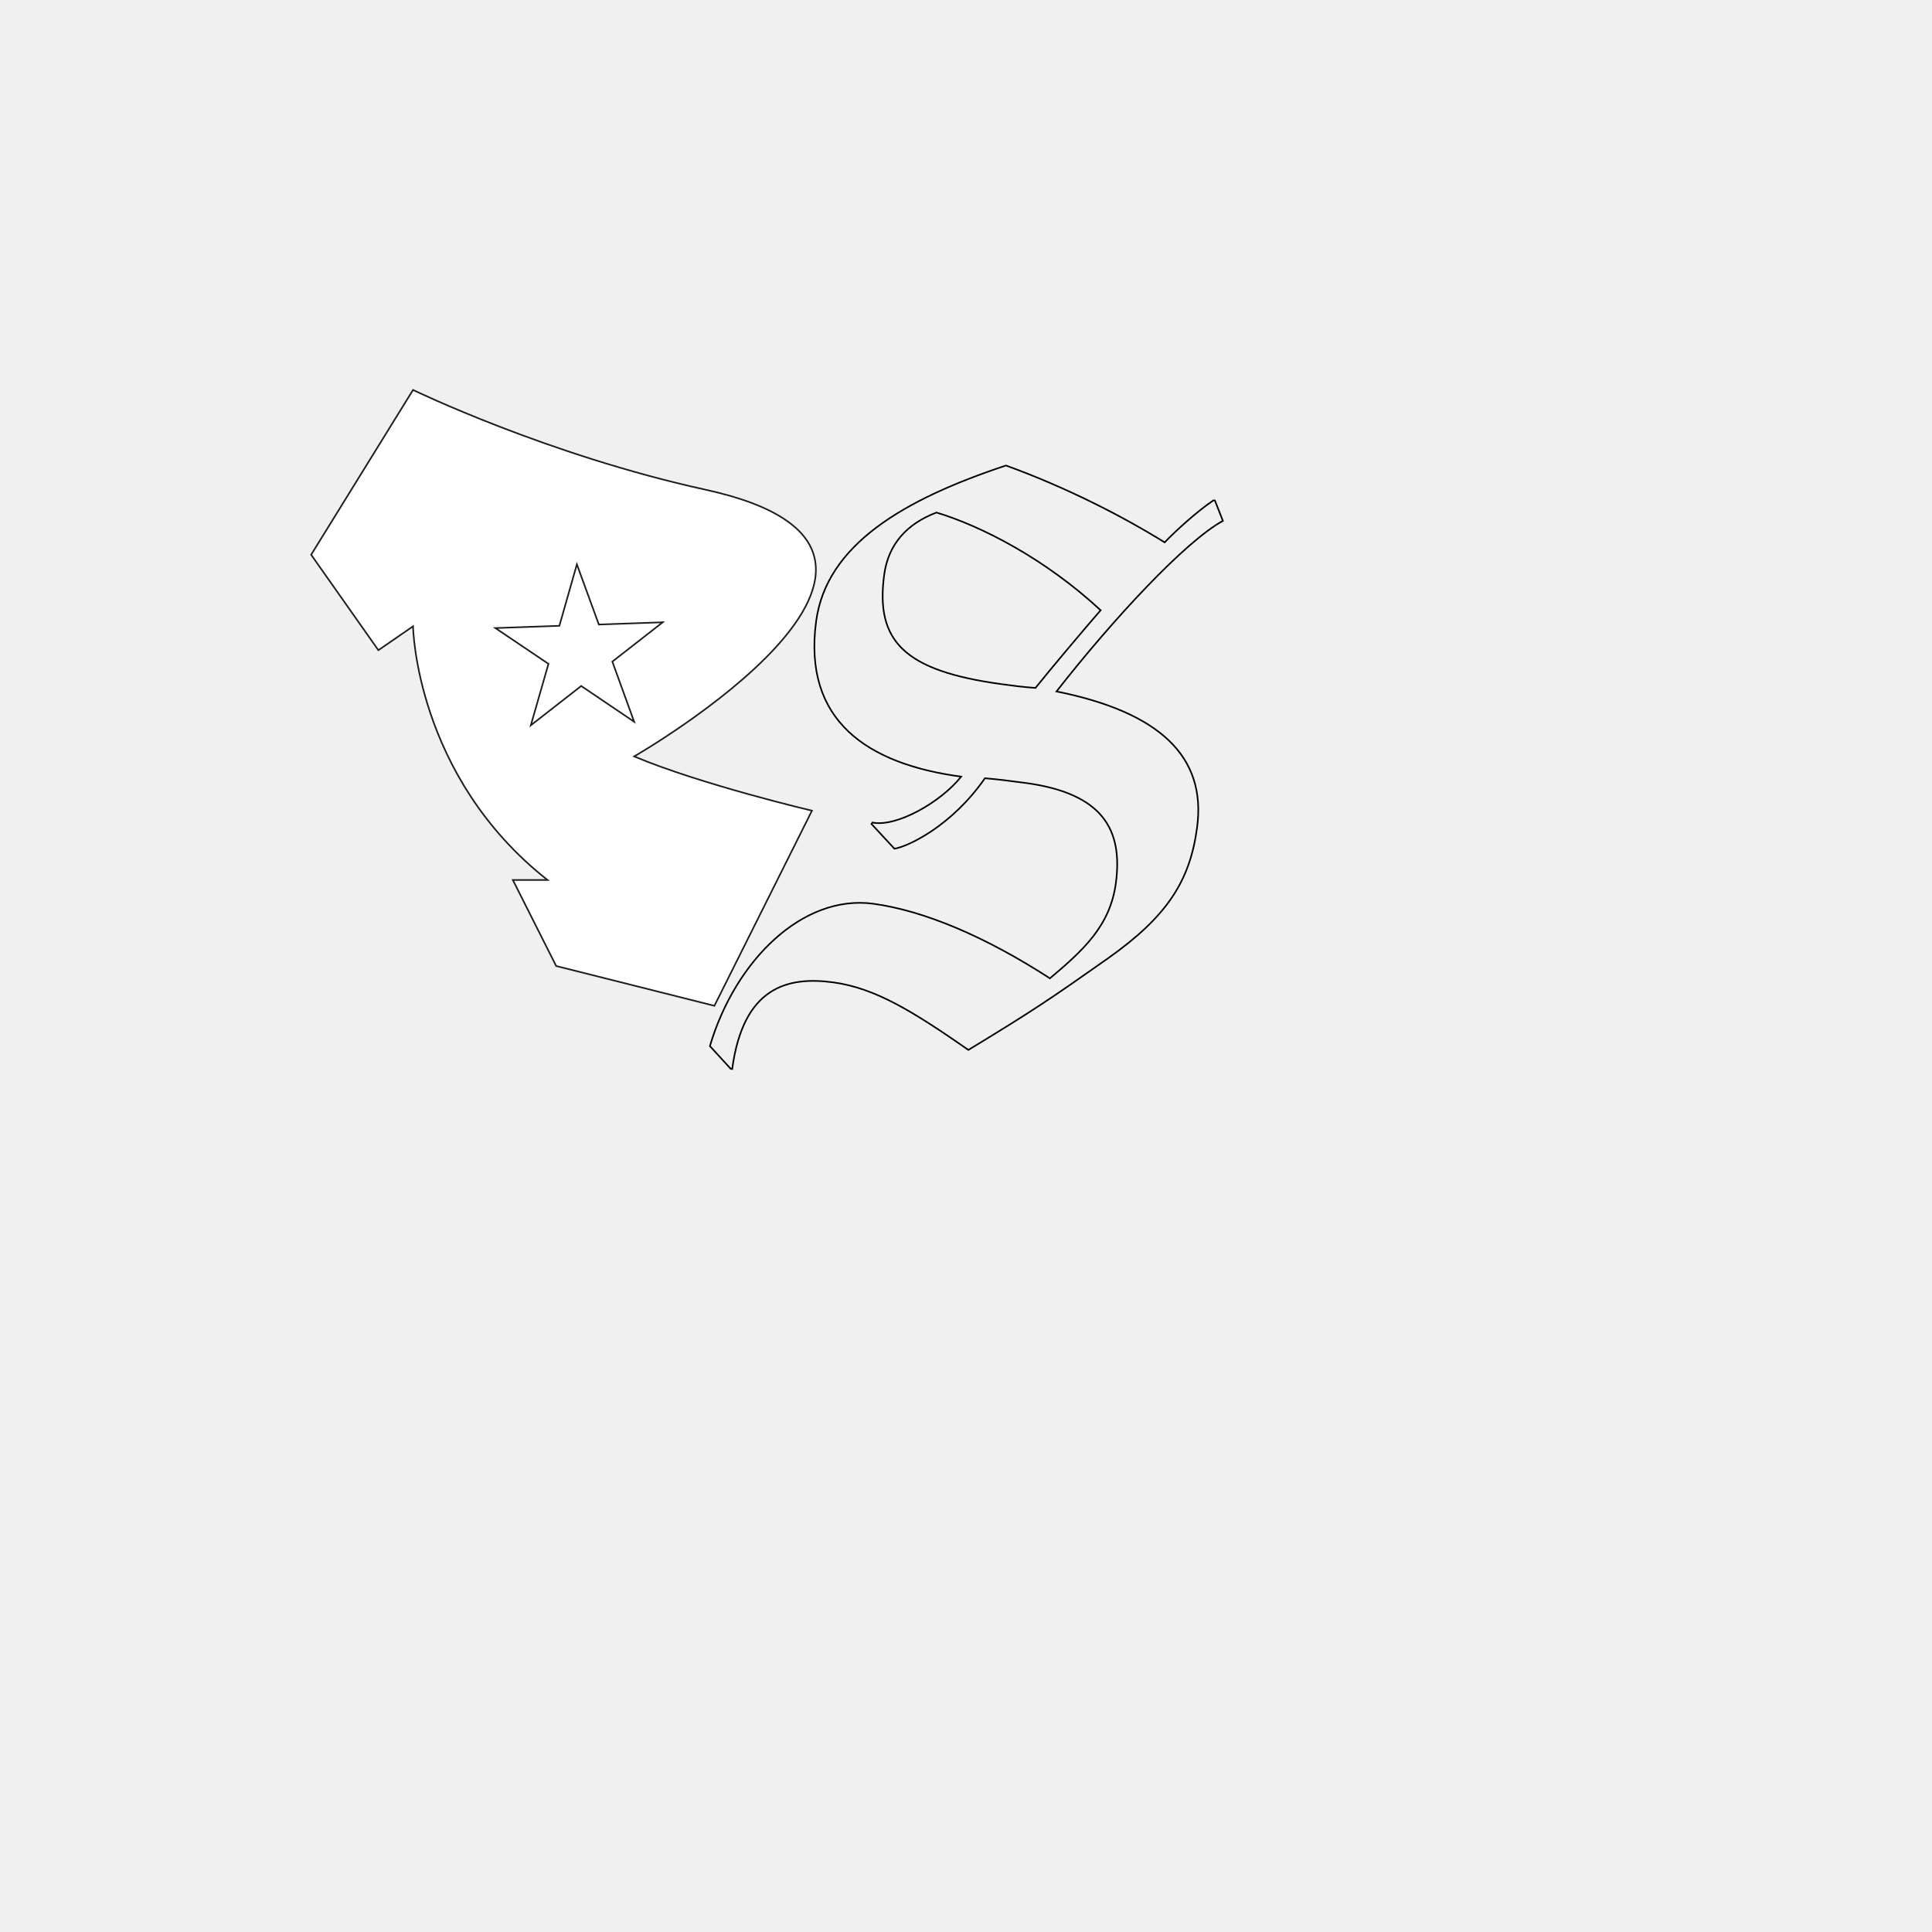
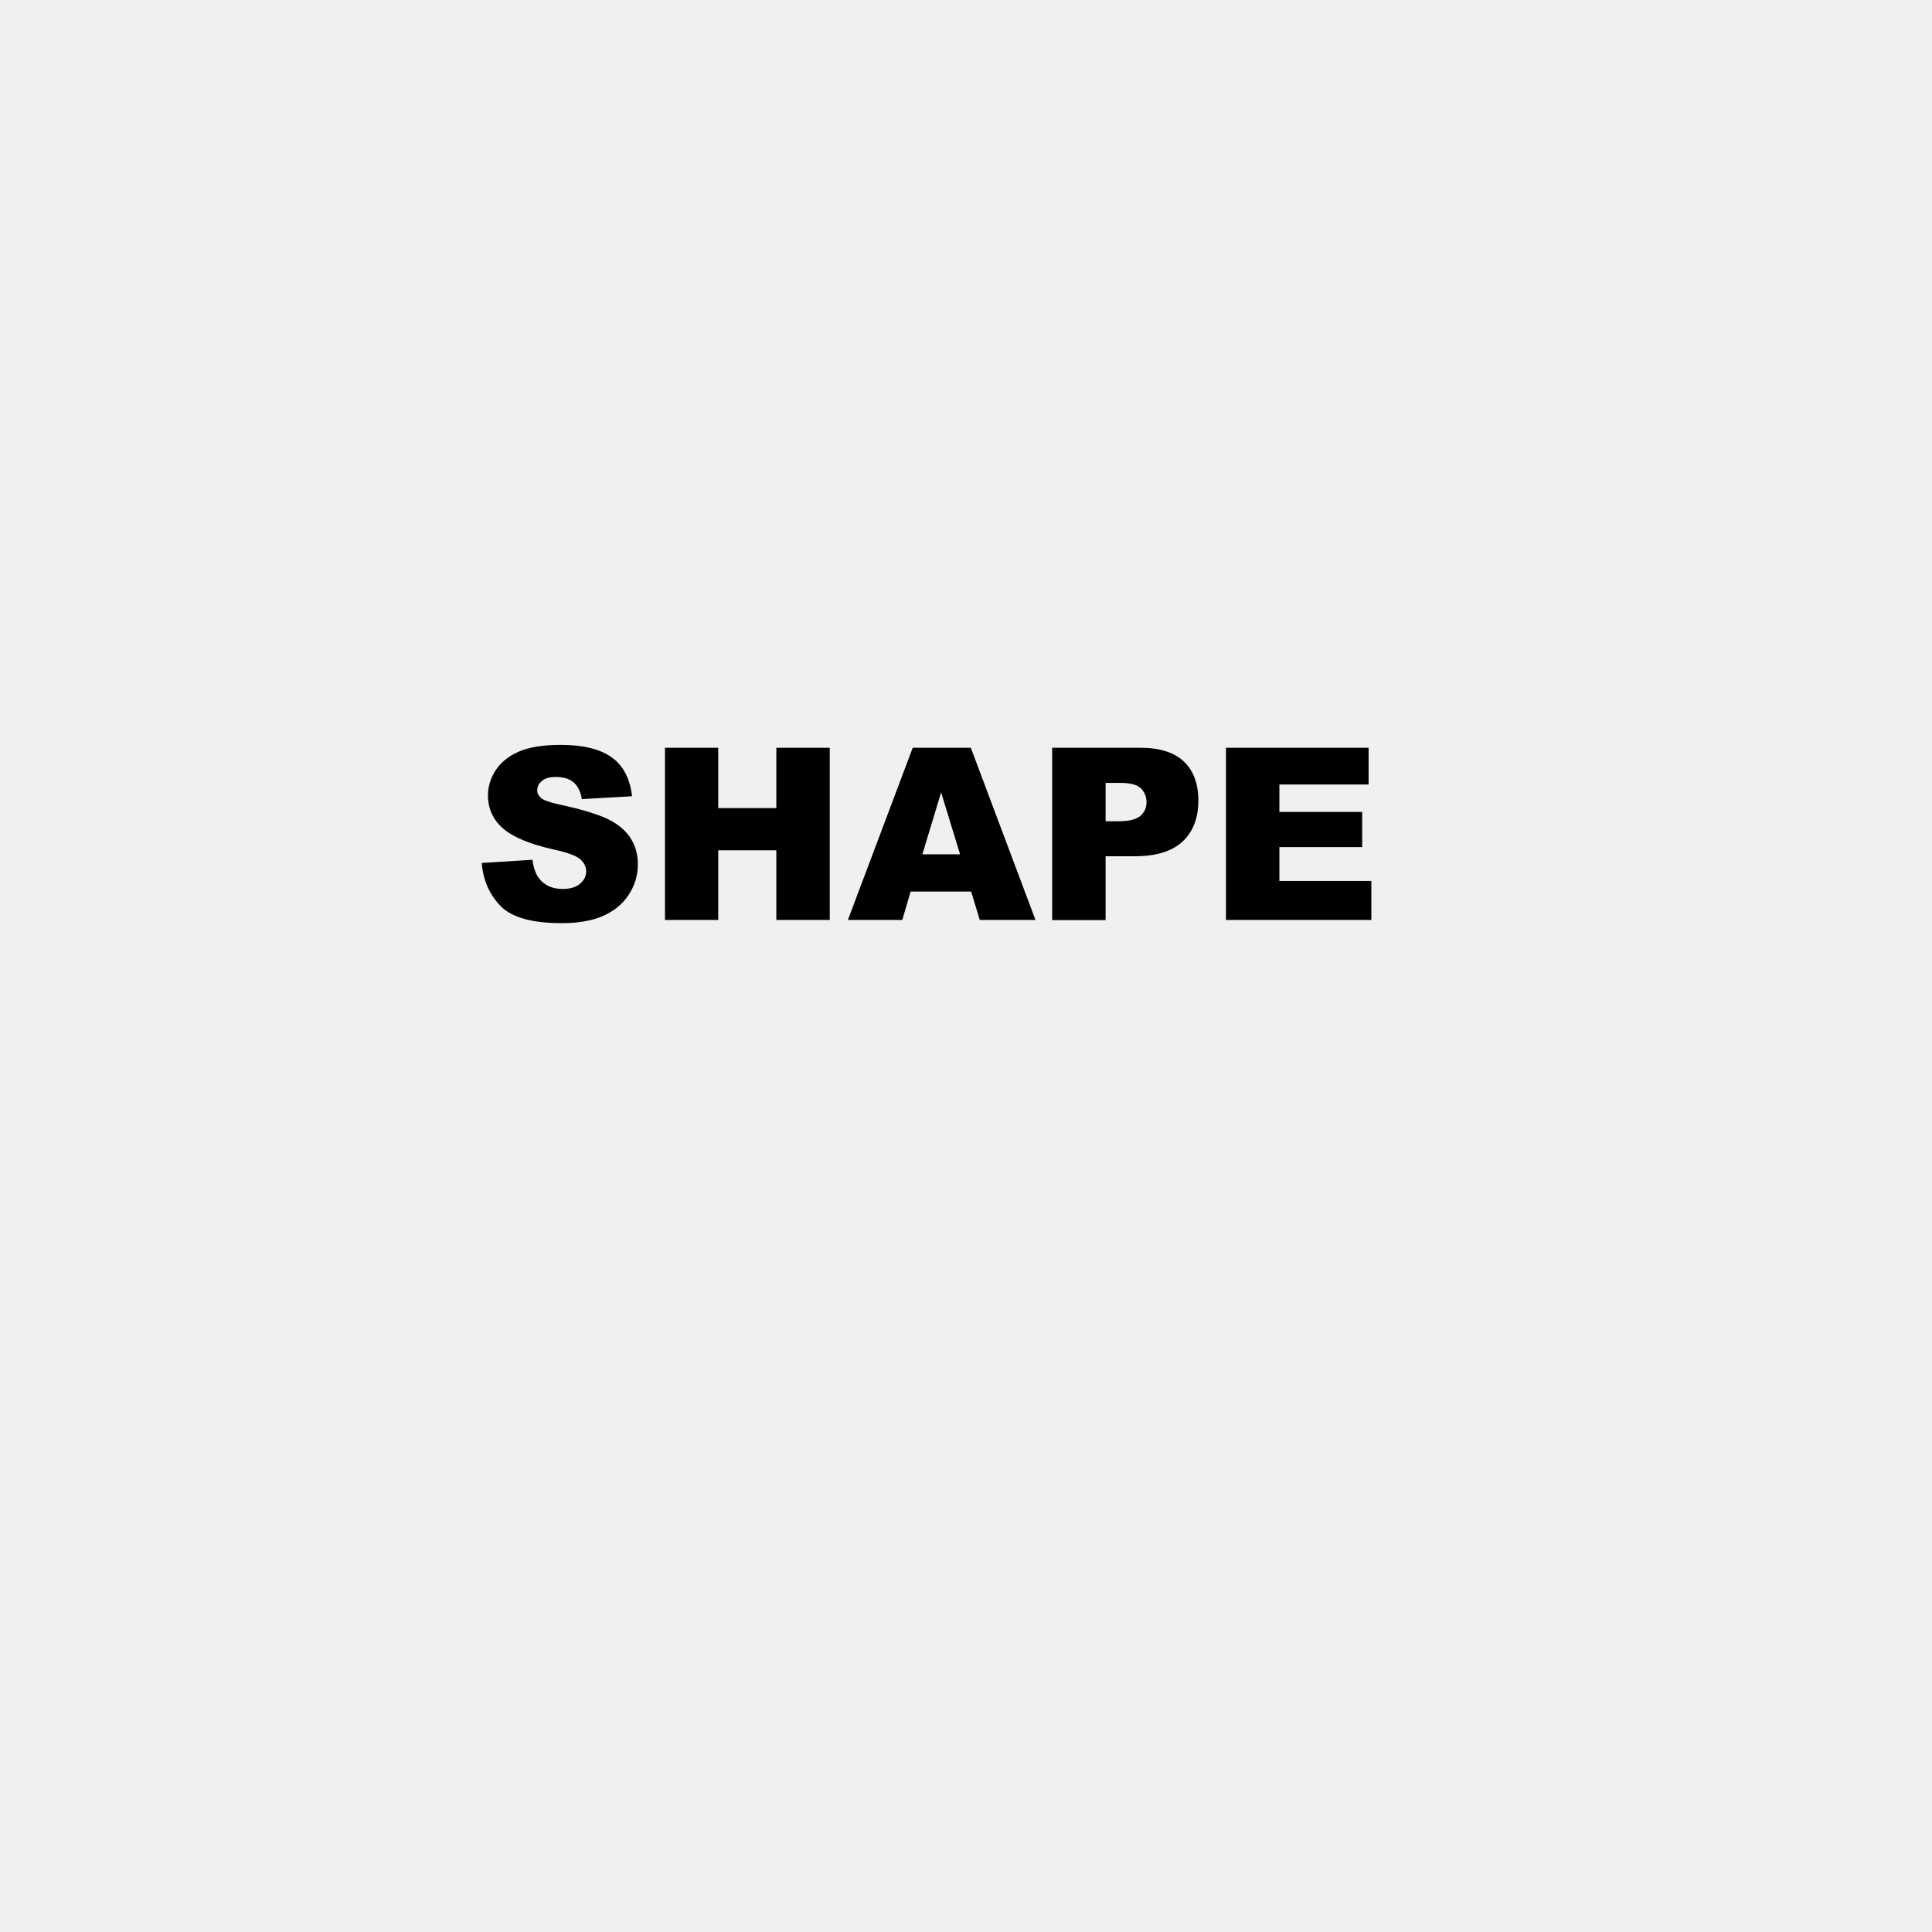
<svg xmlns="http://www.w3.org/2000/svg" version="1.1" id="Layer_1" x="0px" y="0px" viewBox="0 0 1204 1204" style="enable-background:new 0 0 1204 1204;" xml:space="preserve">
-   <style type="text/css">
- 	.st0{fill:#FFFFFF;stroke:#1D1D1B;stroke-miterlimit:10;}
- 	.st1{fill:none;stroke:#000000;stroke-miterlimit:10;}
- </style>
-   <path class="st0" d="M257.4,243l-63.5,102.7l41.9,59.5l21.6-14.9c0,0,1.4,93.2,83.8,158.1h-21.6l27,53.6l98.6,24.8l60.8-121.6  c0,0-68.9-16.2-110.8-33.8c0,0,221.8-127.4,44.6-166.2C341.2,283.6,257.4,243,257.4,243z" />
-   <polygon class="st0" points="395.2,449.8 362.2,427.5 330.8,452 341.8,413.7 308.7,391.4 348.6,390 359.5,351.7 373.2,389.2   413,387.8 381.6,412.3 " />
  <g>
-     <path class="st1" d="M690.5,597.2c-36.6,25.8-46.2,32.3-87,57.1c-34.3-23.8-57.8-38.5-84.2-42.1c-28.3-3.8-56.1,2.6-63,54l-0.9-0.1   l-13-14.2c15.9-53.6,57.9-94.6,101.8-88.7c31.6,4.3,69.8,20.4,110.1,46.5c20.6-17.4,37.5-32.5,41.1-59.4   c4.4-33.1-7.9-55.9-56.5-62.4c-9-1.2-17.5-2.3-25.1-2.9c-20.8,29.9-48,42.6-56.4,43.9l-14.3-15.4l0.6-0.9c15,3,42.5-12.6,55.3-28.6   c-58.6-7.9-98.7-34.9-90.4-96.8c6.4-47.7,54.4-75.9,118.3-97.1C665,303.9,700,322,725.8,338c7.8-8.1,20.4-19.4,30.4-26.2l0.9,0.1   l5,12.7c-23.3,12.7-68.3,61-103.7,106.3c64.1,12.9,93.6,40.5,87.6,84.8C741.6,549.2,727.1,571.3,690.5,597.2z M583.6,319.4   c-18.7,7.1-30.1,20-32.6,38.9c-5.5,41.1,12.2,59.8,73.5,68.1c6.6,0.9,13.2,1.8,20.8,2.3c8.7-10.9,31.6-38.1,40.6-48.4   C651.3,348.2,611.7,327.9,583.6,319.4z" />
+     <path d="M300.2,537.8l31.6-2c0.7,5.1,2.1,9,4.2,11.7c3.4,4.3,8.3,6.5,14.6,6.5c4.7,0,8.4-1.1,10.9-3.3c2.6-2.2,3.8-4.8,3.8-7.7   c0-2.8-1.2-5.3-3.7-7.5c-2.4-2.2-8.1-4.3-17-6.2c-14.5-3.3-24.9-7.6-31.1-13c-6.2-5.4-9.4-12.3-9.4-20.7c0-5.5,1.6-10.7,4.8-15.6   c3.2-4.9,8-8.8,14.4-11.6c6.4-2.8,15.2-4.2,26.4-4.2c13.7,0,24.2,2.6,31.4,7.7c7.2,5.1,11.5,13.2,12.8,24.3l-31.3,1.8   c-0.8-4.8-2.6-8.3-5.2-10.5c-2.7-2.2-6.3-3.3-11-3.3c-3.9,0-6.8,0.8-8.7,2.5c-2,1.6-2.9,3.6-2.9,6c0,1.7,0.8,3.2,2.4,4.6   c1.6,1.4,5.3,2.7,11.1,4c14.5,3.1,24.9,6.3,31.2,9.5c6.3,3.2,10.8,7.2,13.7,11.9c2.9,4.7,4.3,10,4.3,15.9c0,6.9-1.9,13.2-5.7,19   c-3.8,5.8-9.1,10.2-16,13.2c-6.8,3-15.4,4.5-25.8,4.5c-18.3,0-30.9-3.5-37.9-10.5C305.1,557.6,301.1,548.7,300.2,537.8z" />
+     <path d="M414.4,466h33.2v37.6h36.2V466h33.3v107.3h-33.3v-43.4h-36.2v43.4h-33.2V466z" />
+     <path d="M605.2,555.6h-37.7l-5.2,17.7h-33.9L568.8,466h36.2l40.3,107.3h-34.7L605.2,555.6z M598.3,532.4l-11.8-38.6l-11.7,38.6   H598.3z" />
+     <path d="M655.7,466h55.1c12,0,21,2.9,27,8.6s9,13.8,9,24.4c0,10.8-3.3,19.3-9.8,25.4c-6.5,6.1-16.5,9.2-29.8,9.2H689v39.8h-33.3   V466z M689,511.8h8.1c6.4,0,10.9-1.1,13.5-3.3c2.6-2.2,3.9-5.1,3.9-8.5c0-3.4-1.1-6.2-3.4-8.6c-2.2-2.3-6.5-3.5-12.7-3.5H689V511.8   z" />
+     <path d="M764,466h88.9v22.9h-55.6V506h51.6v21.9h-51.6V549h57.3v24.3H764V466z" />
  </g>
</svg>
